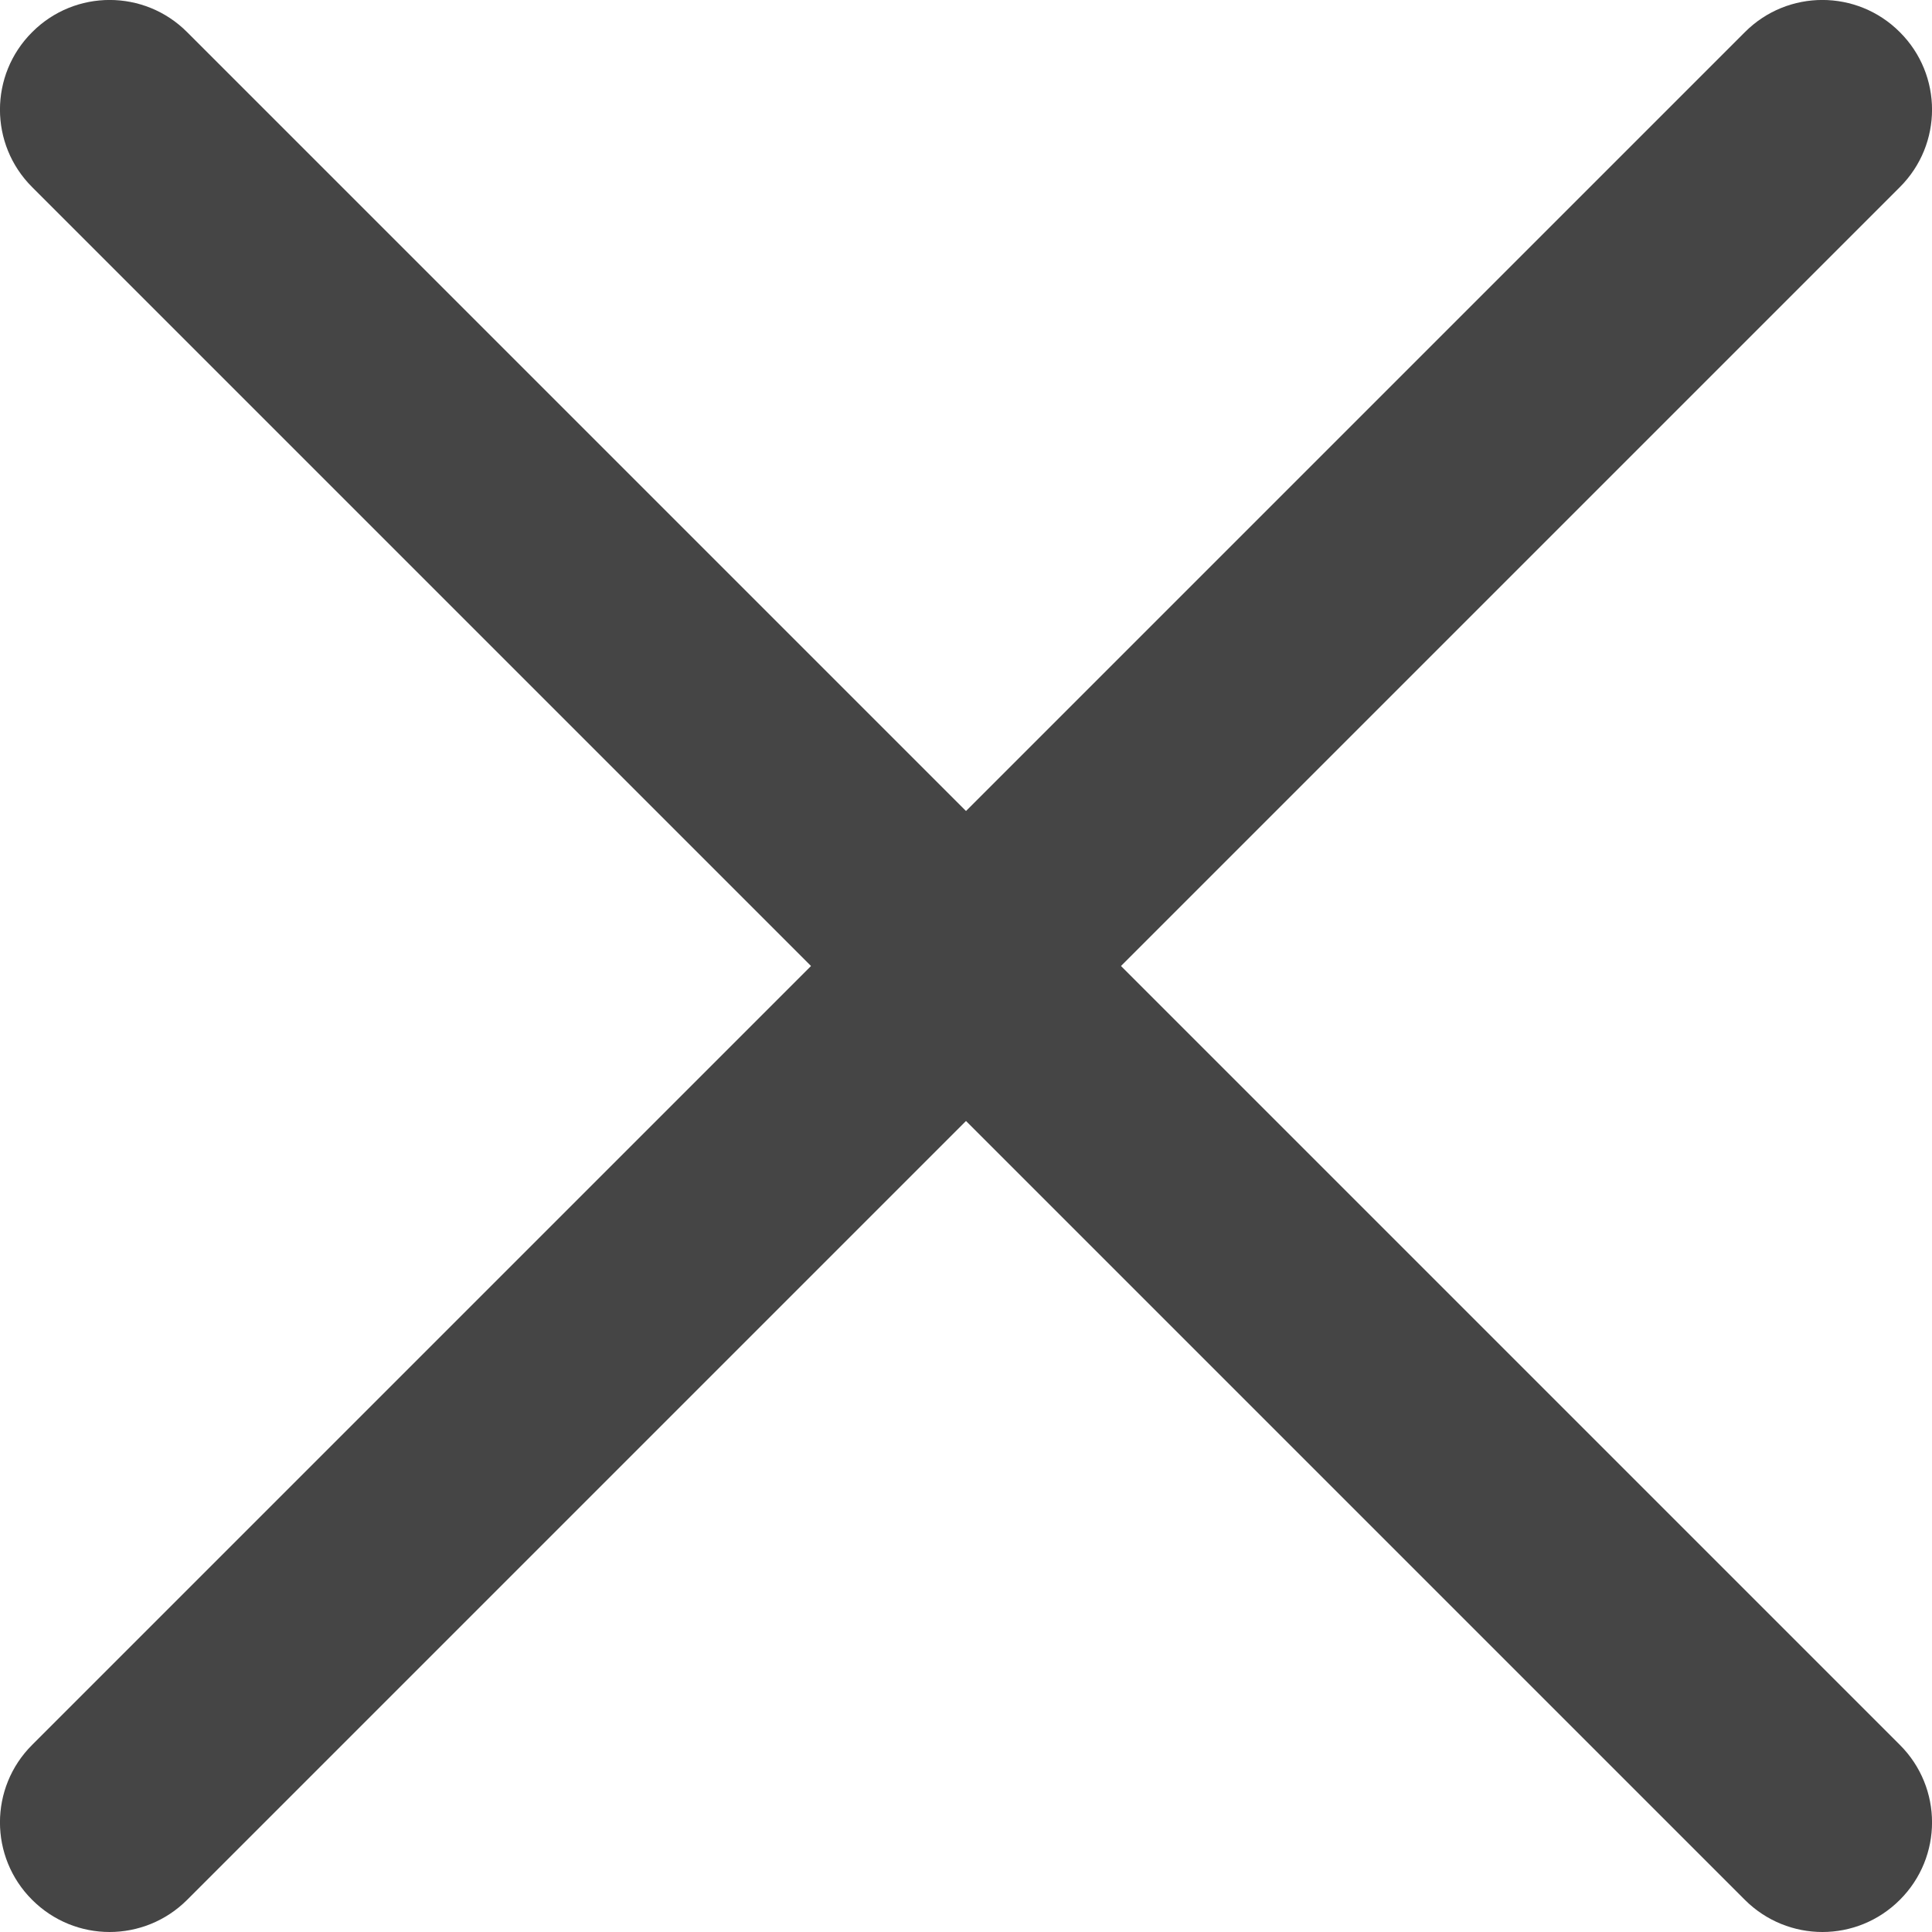
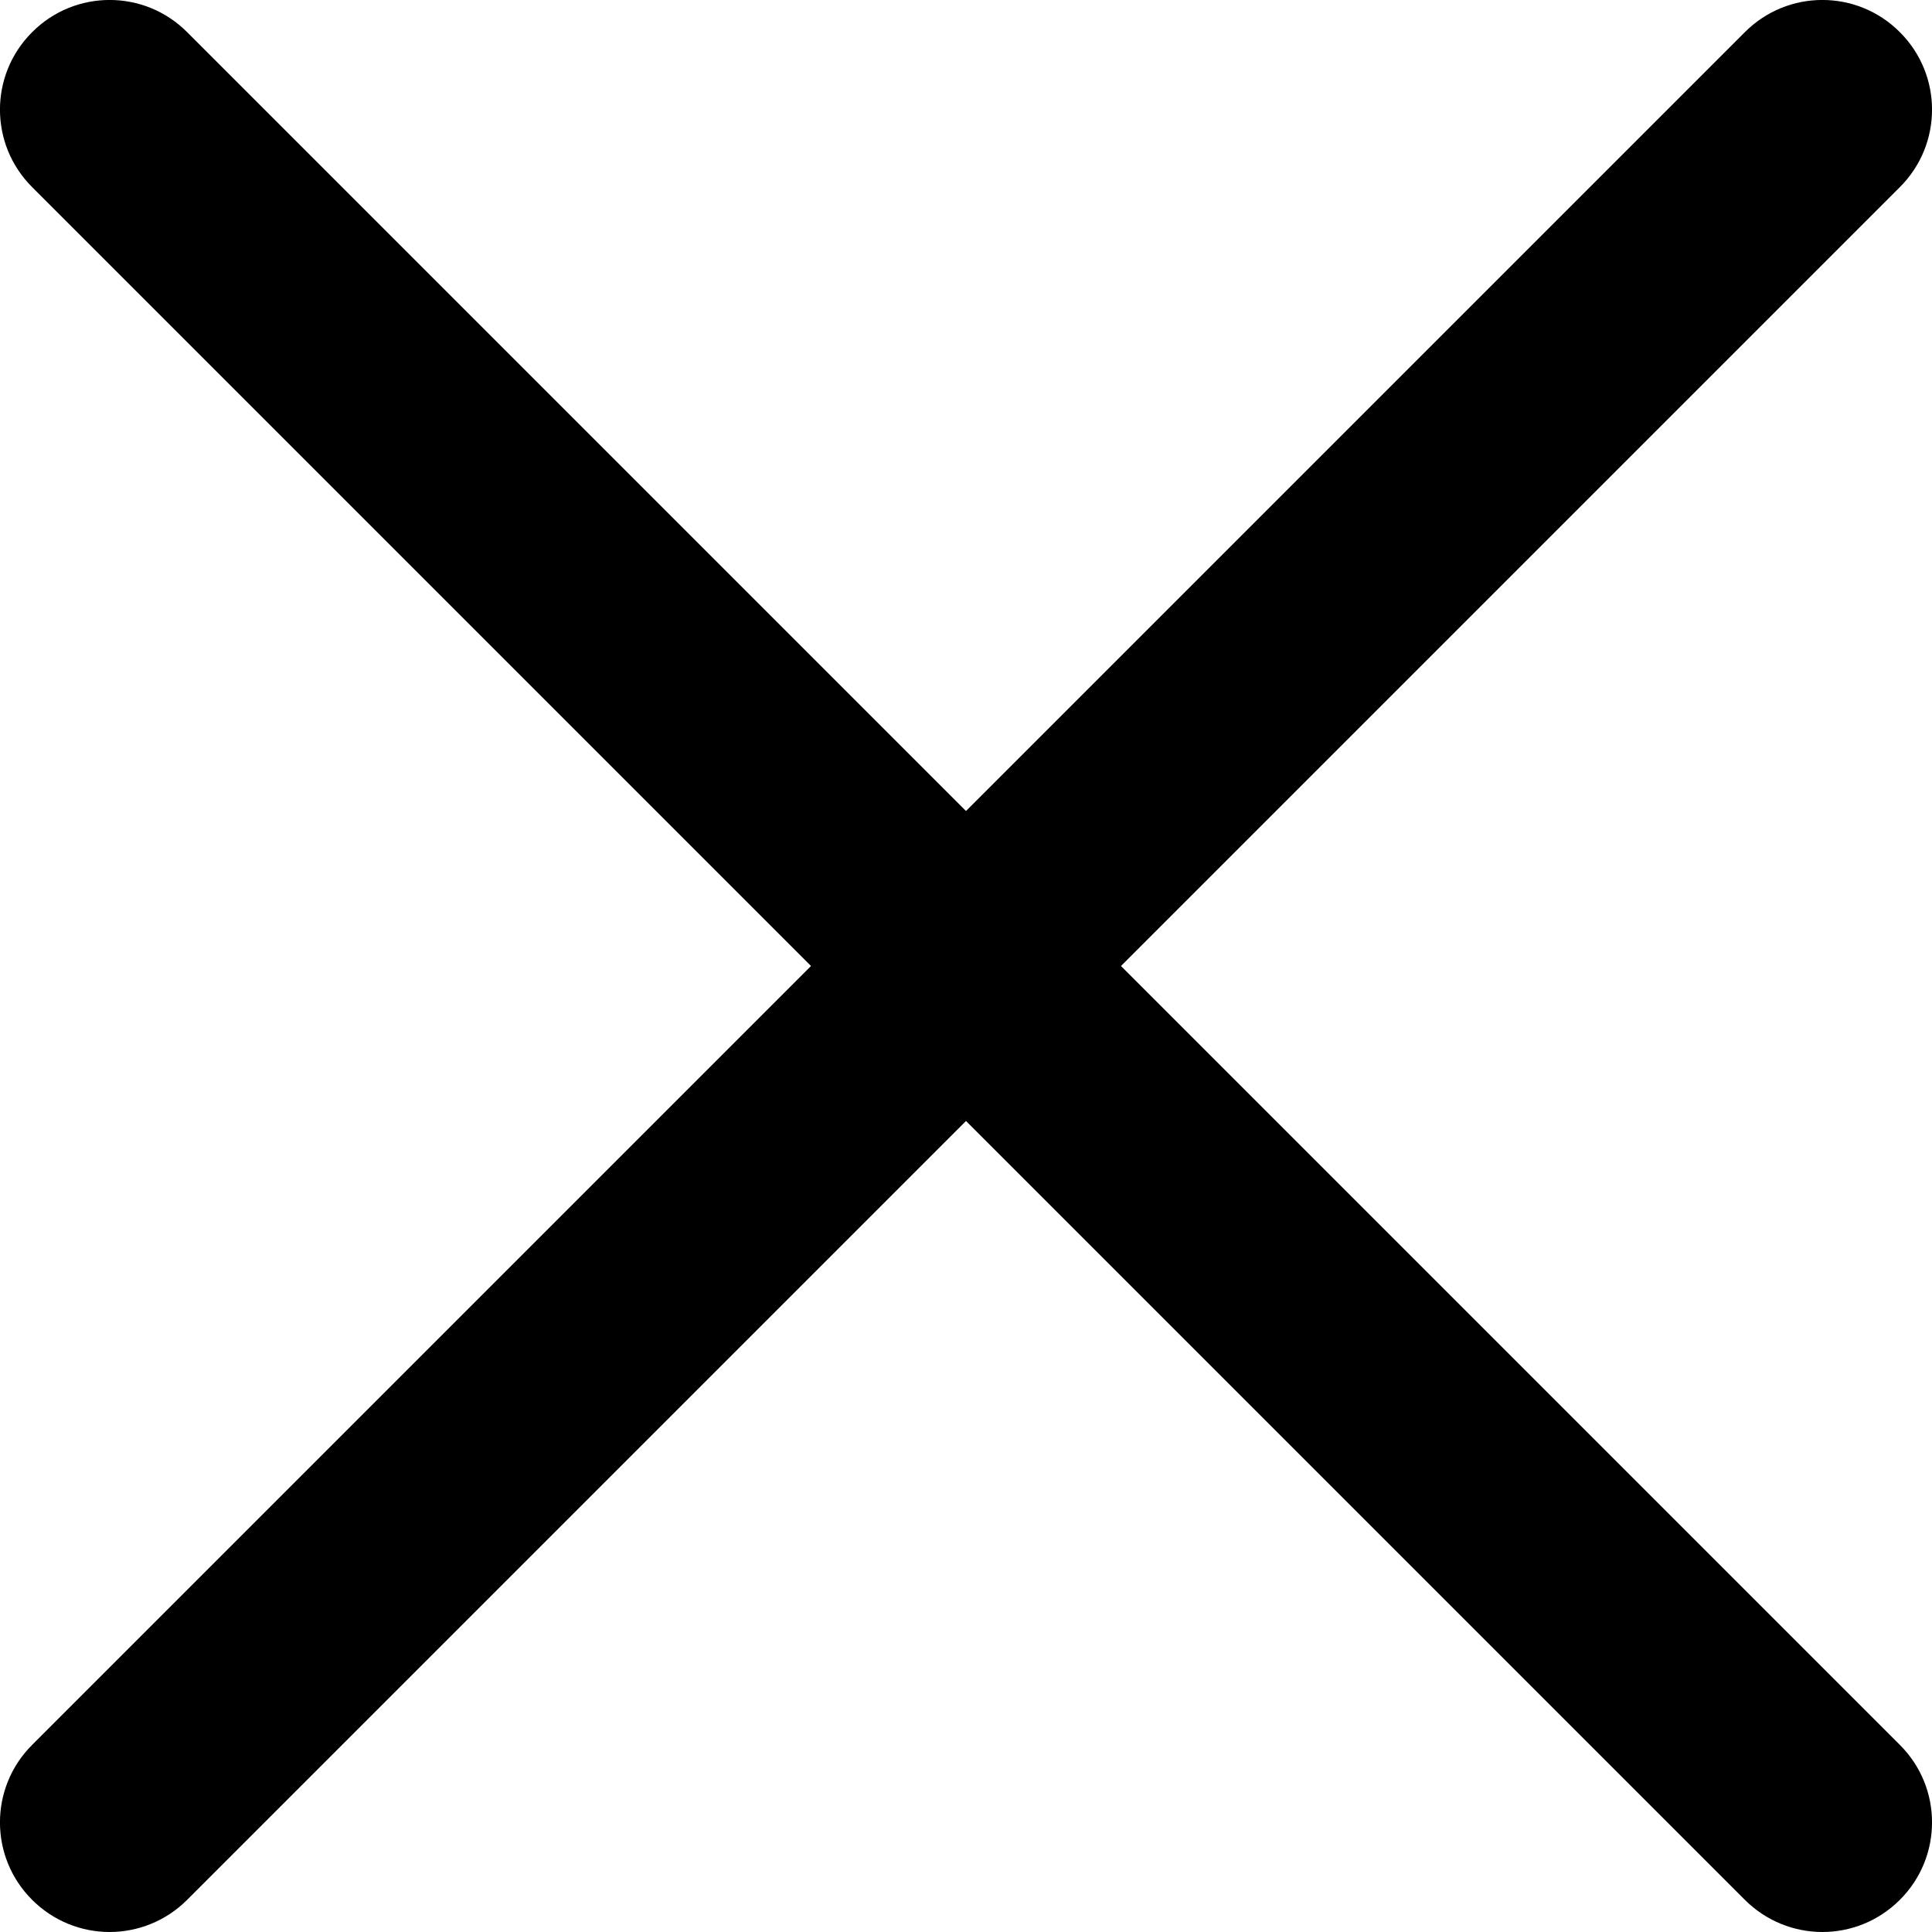
<svg xmlns="http://www.w3.org/2000/svg" width="14" height="14" viewBox="0 0 14 14" fill="none">
-   <path d="M0.794 14C0.591 14 0.388 13.922 0.233 13.767C-0.078 13.457 -0.078 12.954 0.233 12.644L12.644 0.233C12.954 -0.078 13.457 -0.078 13.767 0.233C14.078 0.543 14.078 1.046 13.767 1.356L1.356 13.767C1.201 13.922 0.997 14 0.794 14L0.794 14Z" fill="#454545" />
-   <path d="M13.206 14C13.003 14 12.799 13.922 12.644 13.767L0.233 1.356C-0.078 1.046 -0.078 0.543 0.233 0.233C0.543 -0.078 1.046 -0.078 1.356 0.233L13.767 12.644C14.078 12.954 14.078 13.457 13.767 13.767C13.612 13.922 13.409 14 13.206 14H13.206Z" fill="#454545" />
+   <path d="M0.794 14C0.591 14 0.388 13.922 0.233 13.767C-0.078 13.457 -0.078 12.954 0.233 12.644L12.644 0.233C12.954 -0.078 13.457 -0.078 13.767 0.233C14.078 0.543 14.078 1.046 13.767 1.356L1.356 13.767C1.201 13.922 0.997 14 0.794 14L0.794 14Z" fill="currentColor" />
+   <path d="M13.206 14C13.003 14 12.799 13.922 12.644 13.767L0.233 1.356C-0.078 1.046 -0.078 0.543 0.233 0.233C0.543 -0.078 1.046 -0.078 1.356 0.233L13.767 12.644C14.078 12.954 14.078 13.457 13.767 13.767C13.612 13.922 13.409 14 13.206 14H13.206Z" fill="currentColor" />
</svg>
